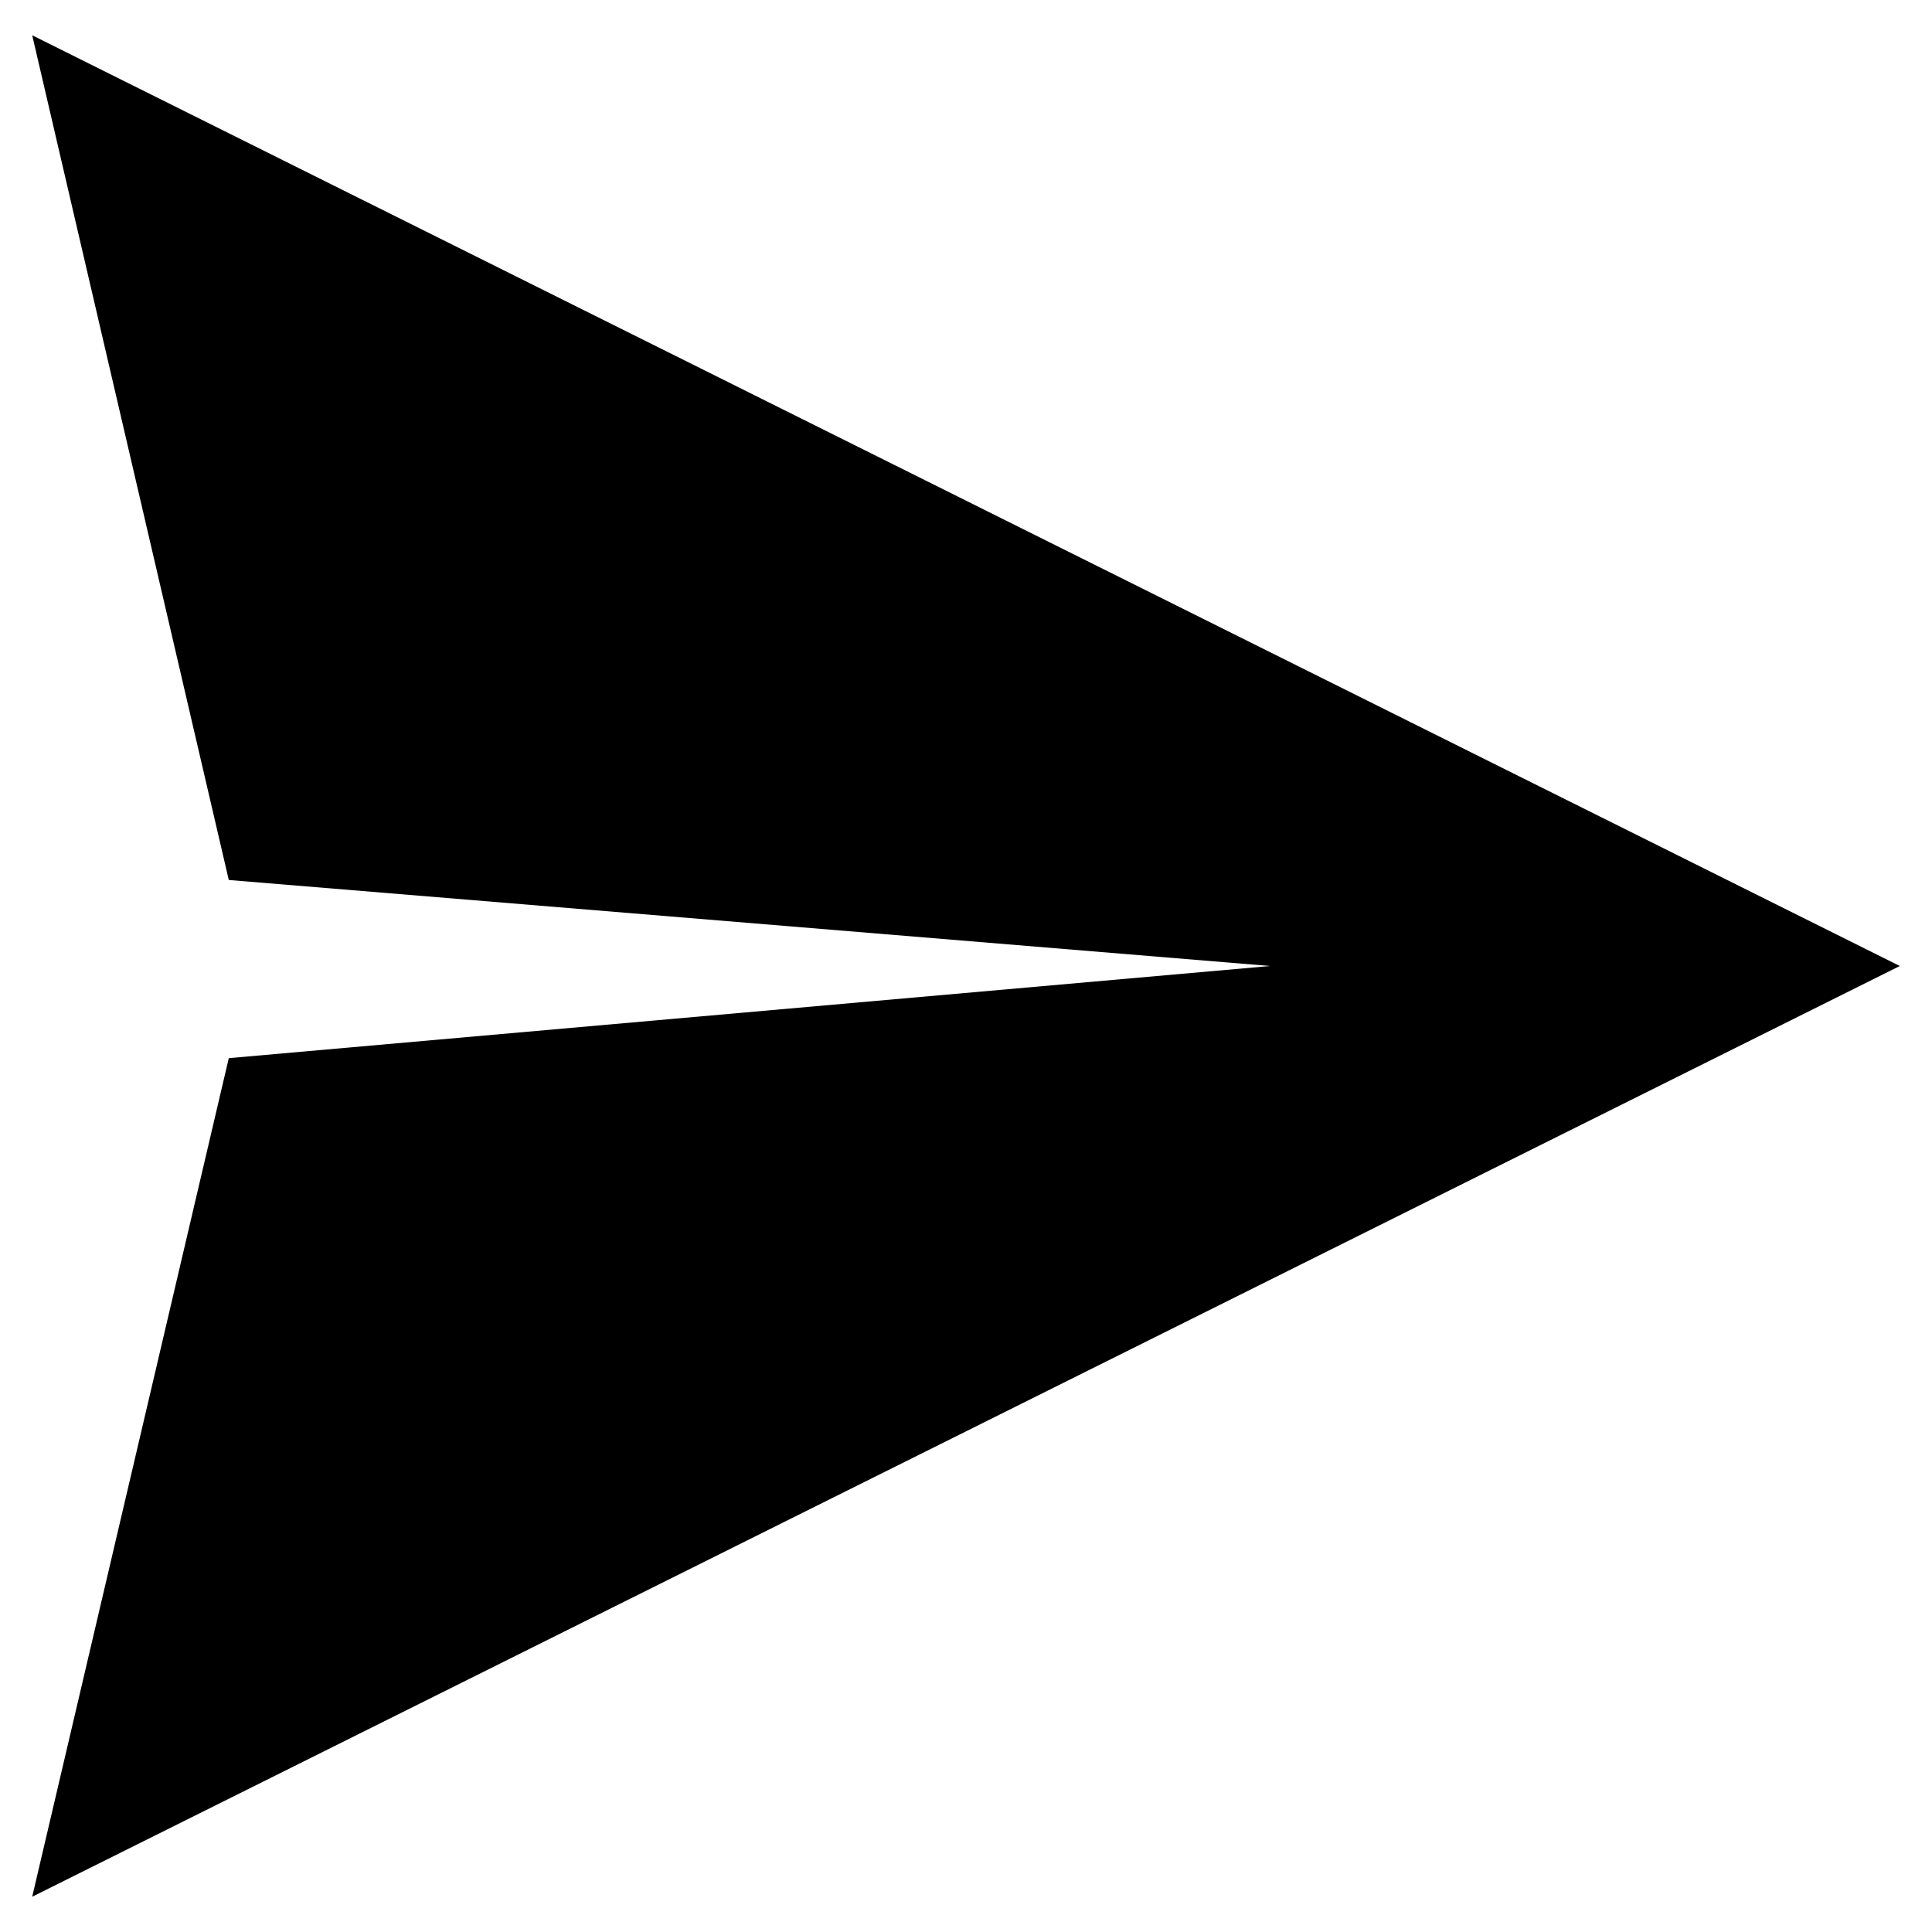
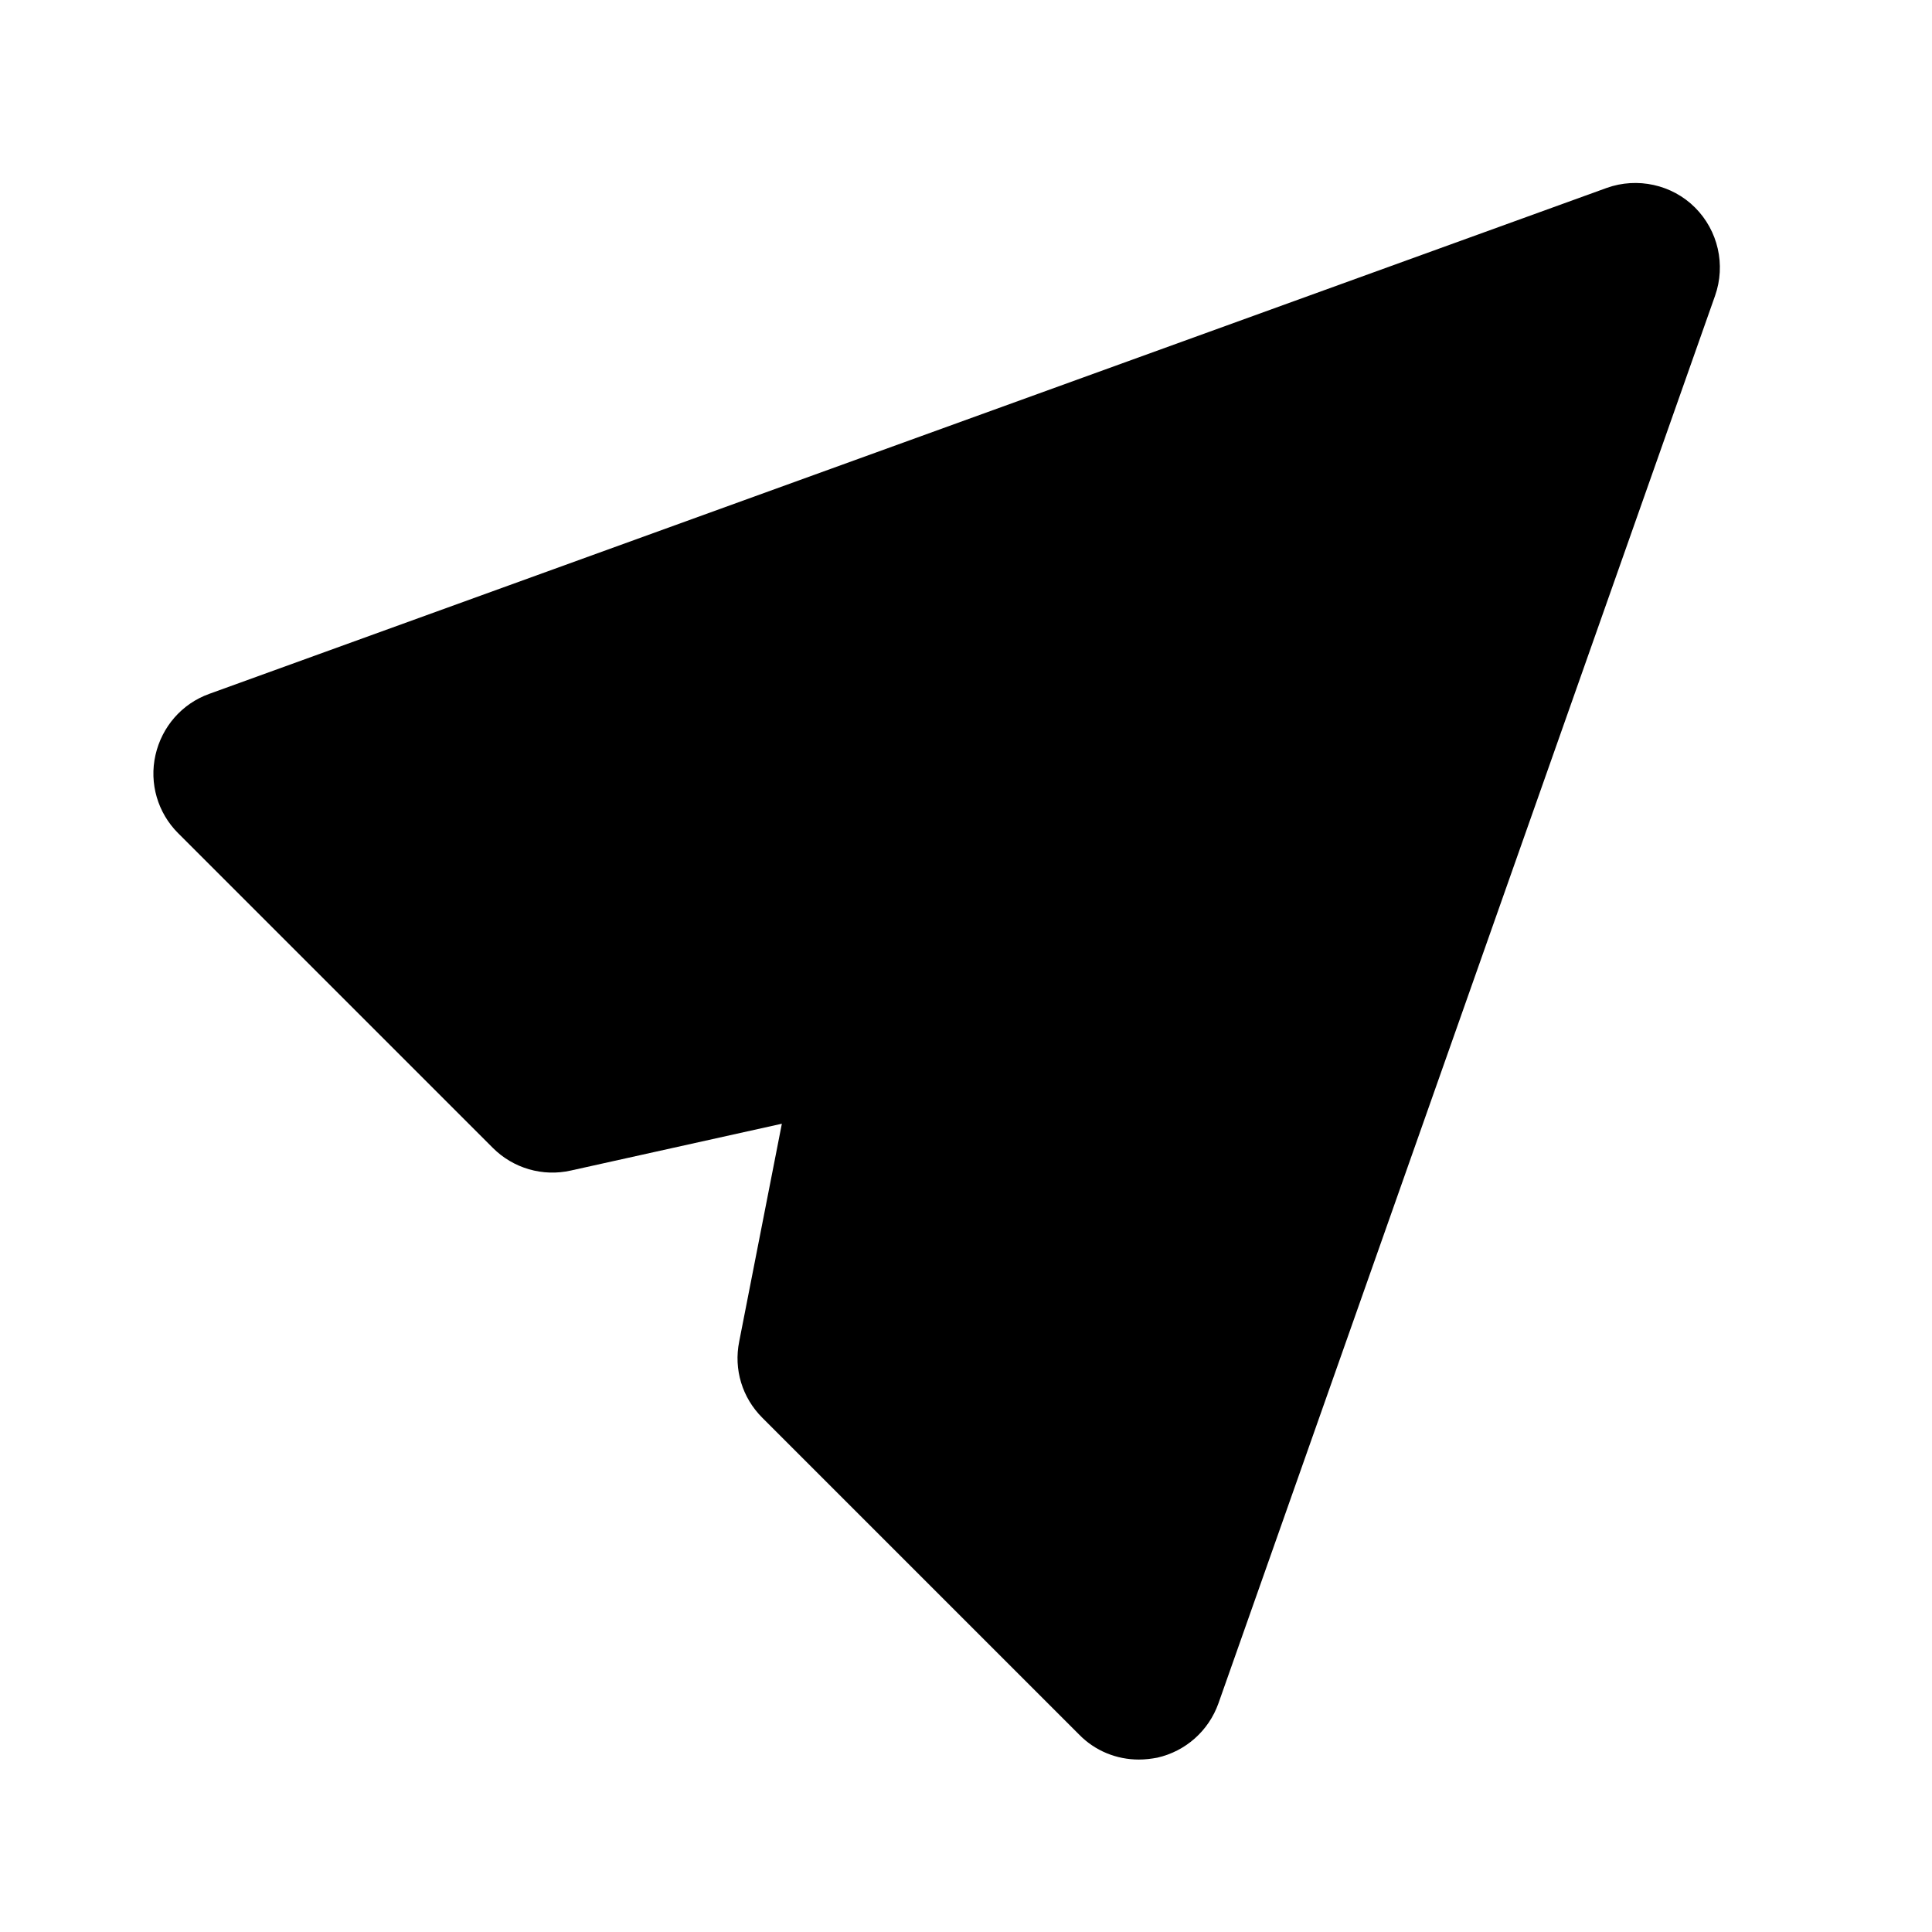
- <svg xmlns="http://www.w3.org/2000/svg" version="1.1" x="0px" y="0px" viewBox="0 0 300 300" style="enable-background:new 0 0 300 300;" xml:space="preserve">
+ <svg xmlns="http://www.w3.org/2000/svg" version="1.1" x="0px" y="0px" viewBox="0 0 512 512" enable-background="new 0 0 512 512" xml:space="preserve">
  <g id="Layer_1">
-     <g id="Restricted">
- 	</g>
-     <g id="Help">
- 	</g>
-     <polygon points="295,150 5,5.477 35.526,136.645 197.22,150 35.526,164.309 5,294.523  " />
+     <path d="M301.8,466.3c-5.9,0-11.6-2.3-15.8-6.6l-84-84c-5.3-5.3-7.6-12.8-6.1-20.2l11.3-57.7l-55.9,12.4c-7.5,1.7-15.3-0.6-20.7-6   l-83.4-83.4c-5.4-5.4-7.7-13.2-6-20.7c1.7-7.5,7-13.6,14.2-16.2L425.8,49.8c8.1-2.9,17.3-0.9,23.4,5.2c6.1,6.1,8.2,15.2,5.3,23.4   l-131.6,373c-2.6,7.3-8.7,12.7-16.2,14.4C305.1,466.1,303.5,466.3,301.8,466.3z" />
  </g>
+   <g id="Layer_2">
+ </g>
</svg>
